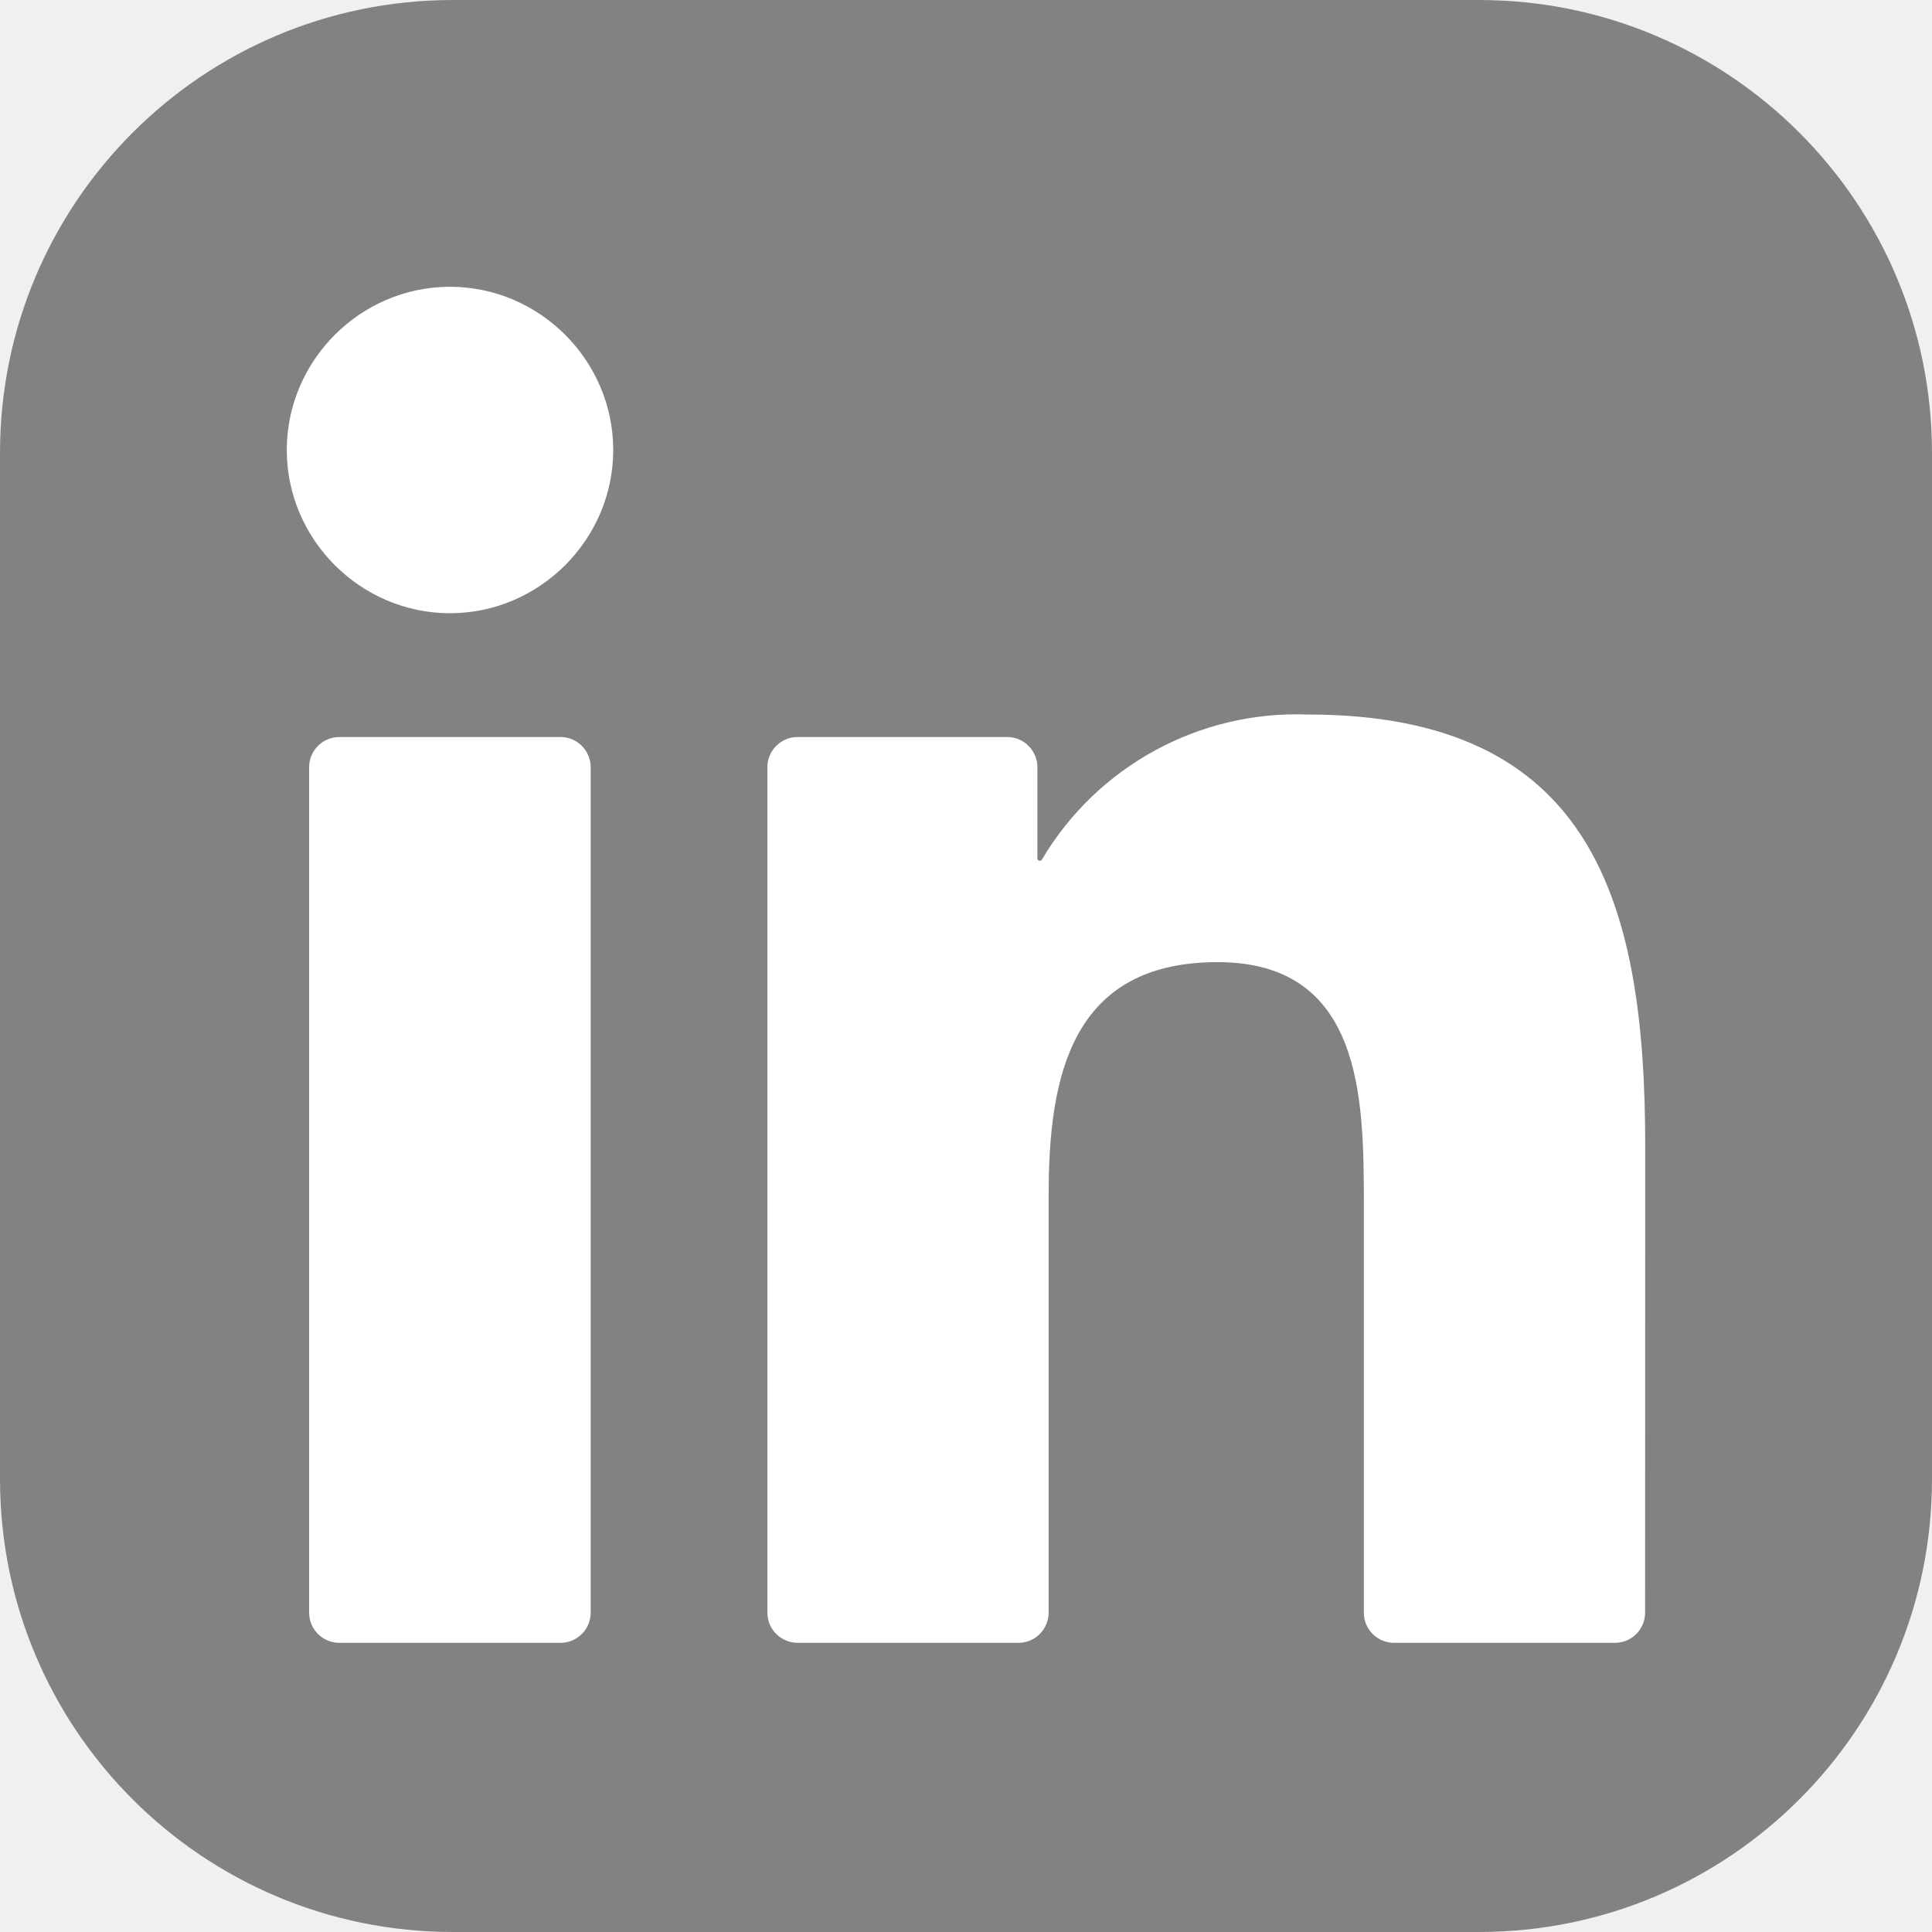
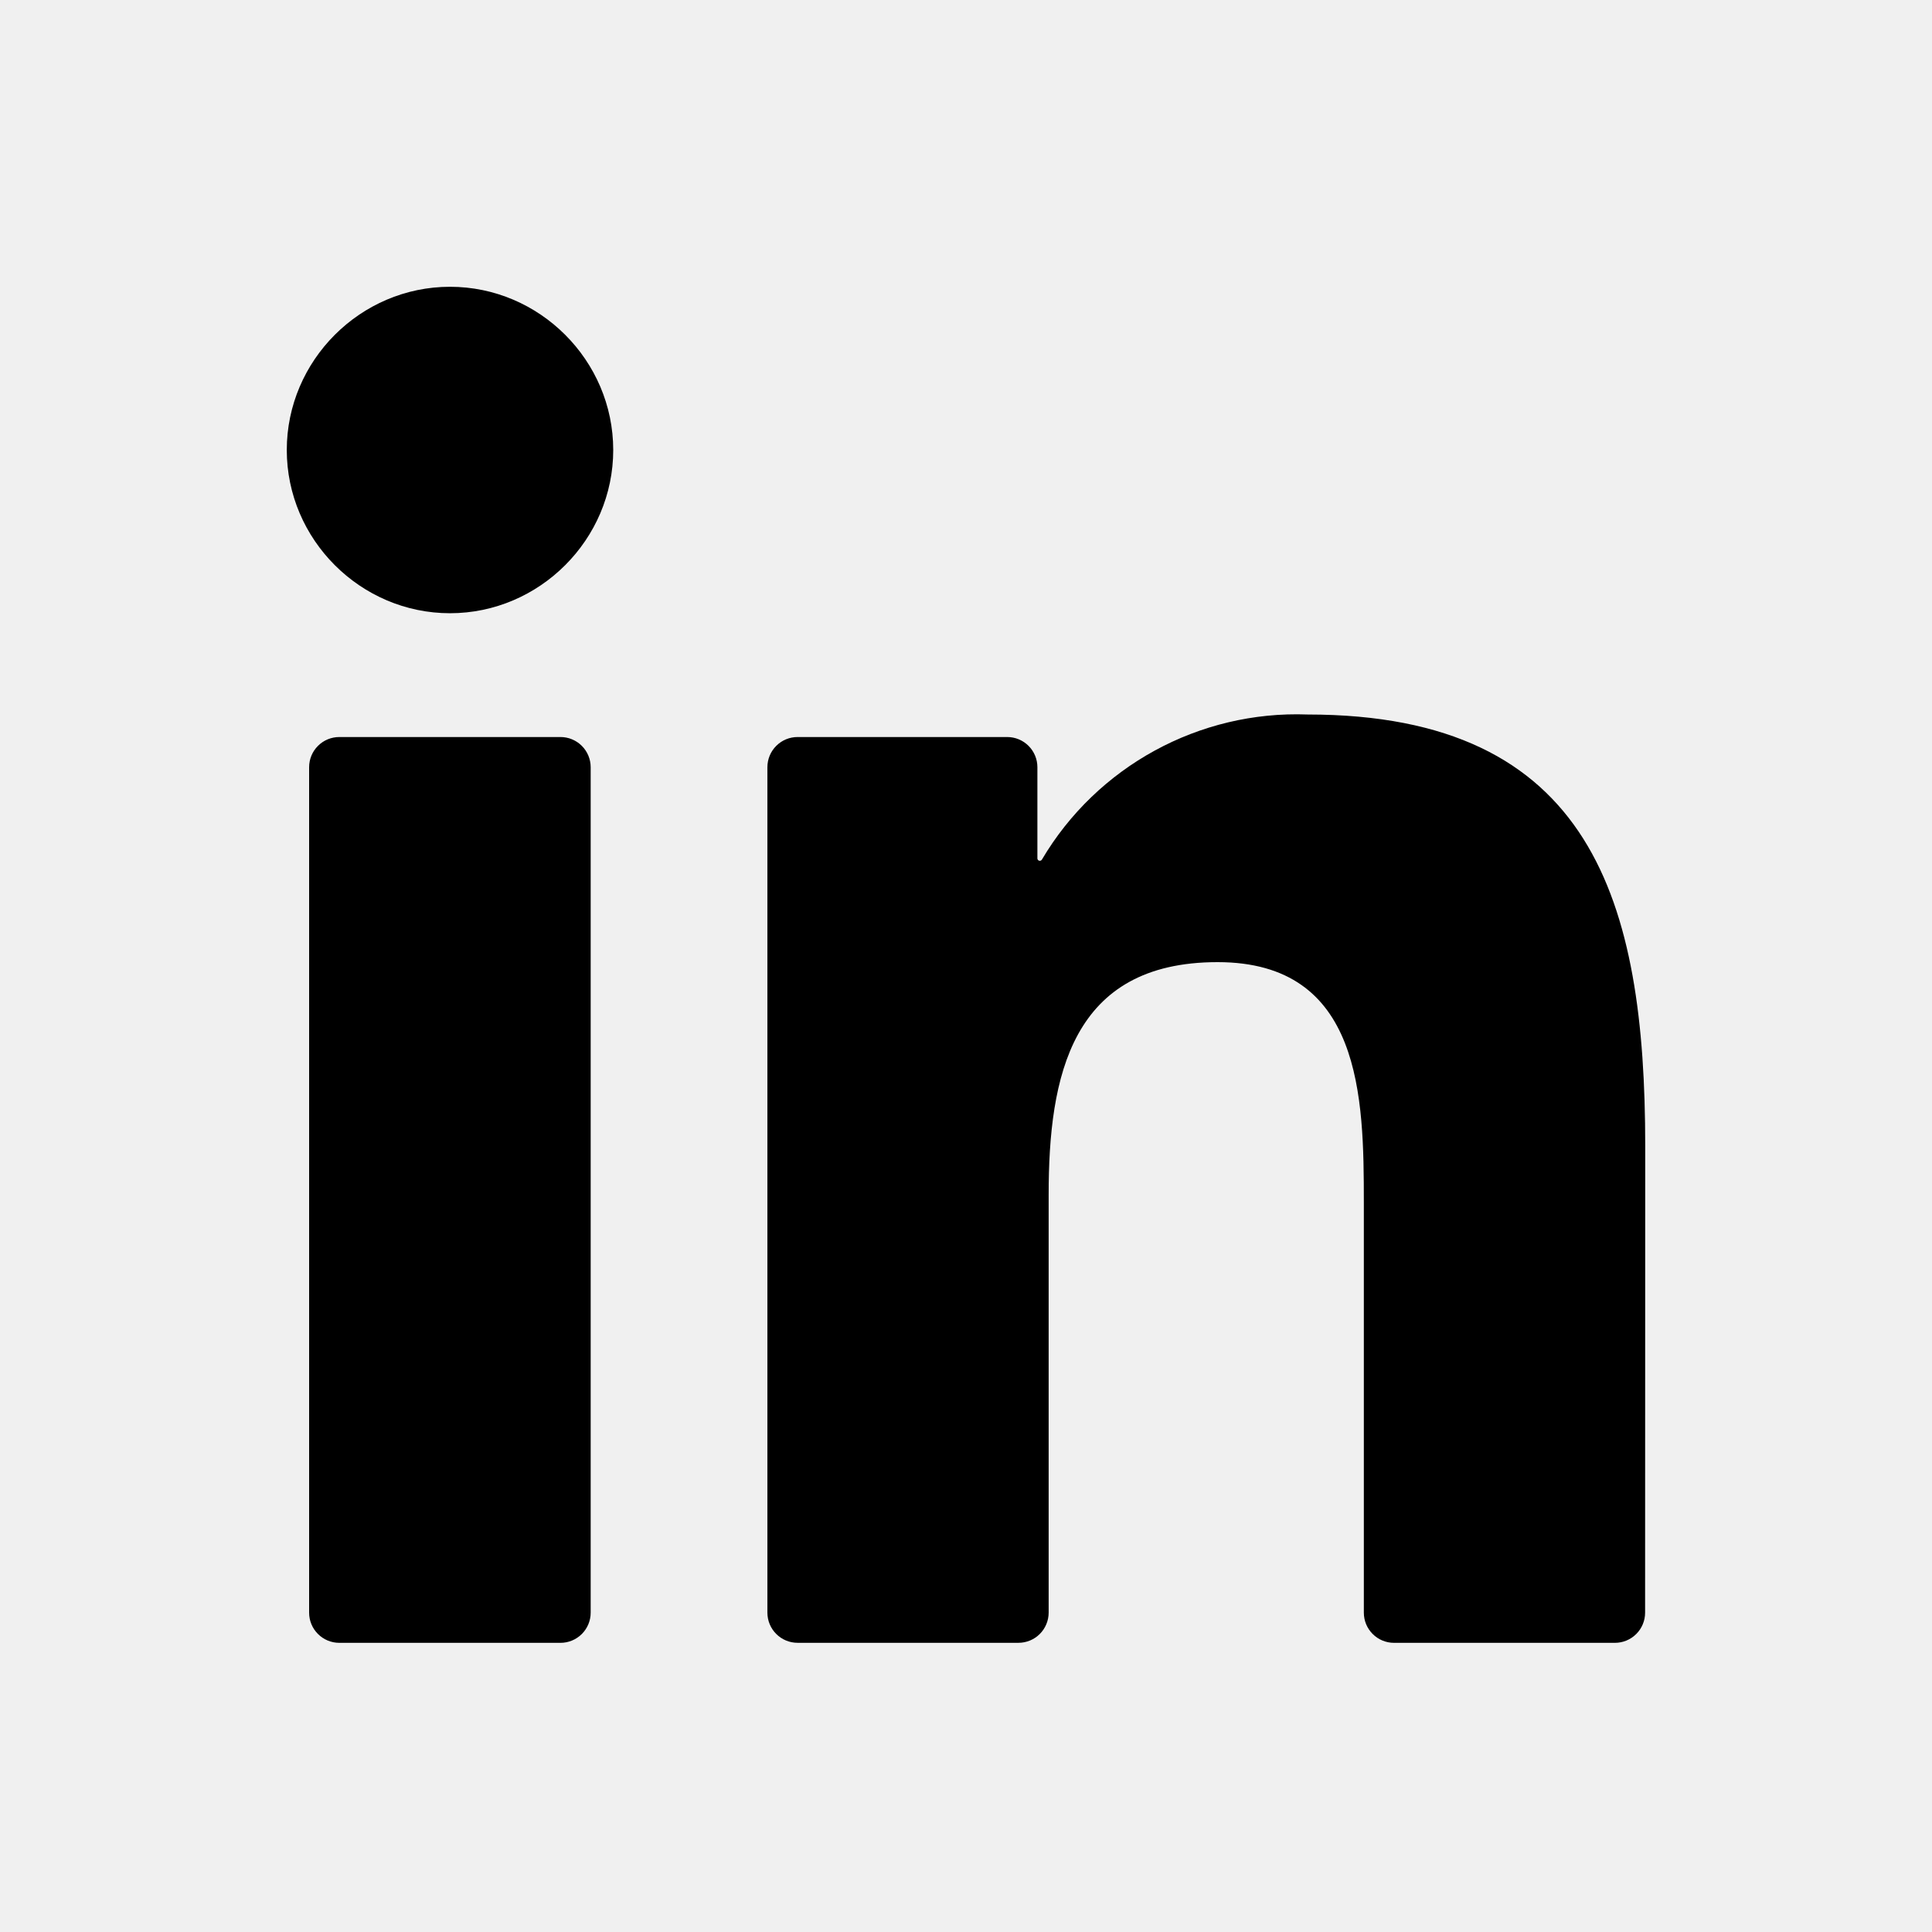
<svg xmlns="http://www.w3.org/2000/svg" width="64" height="64" viewBox="0 0 64 64" fill="none">
-   <g clip-path="url(#clip0_367_1240)">
-     <path d="M49 0H15C6.716 0 0 6.716 0 15V49C0 57.284 6.716 64 15 64H49C57.284 64 64 57.284 64 49V15C64 6.716 57.284 0 49 0Z" fill="white" />
-     <path d="M49 0H15C6.716 0 0 6.716 0 15V49C0 57.284 6.716 64 15 64H49C57.284 64 64 57.284 64 49V15C64 6.716 57.284 0 49 0Z" fill="#828282" />
-     <path d="M46.179 54.421H53.496C53.761 54.421 54.016 54.316 54.203 54.128C54.391 53.941 54.496 53.687 54.496 53.422L54.5 37.961C54.5 29.88 52.759 23.669 43.316 23.669C39.726 23.535 36.34 25.386 34.514 28.476C34.505 28.491 34.491 28.503 34.475 28.509C34.459 28.516 34.441 28.517 34.424 28.512C34.407 28.508 34.392 28.498 34.382 28.484C34.371 28.47 34.365 28.453 34.365 28.436V25.415C34.365 25.15 34.26 24.895 34.072 24.708C33.885 24.52 33.63 24.415 33.365 24.415H26.421C26.155 24.415 25.901 24.52 25.714 24.708C25.526 24.895 25.421 25.15 25.421 25.415V53.42C25.421 53.685 25.526 53.94 25.714 54.127C25.901 54.315 26.155 54.42 26.421 54.42H33.738C34.003 54.42 34.257 54.315 34.445 54.127C34.632 53.94 34.738 53.685 34.738 53.42V39.577C34.738 35.663 35.48 31.872 40.333 31.872C45.117 31.872 45.179 36.351 45.179 39.83V53.421C45.179 53.687 45.284 53.941 45.472 54.128C45.659 54.316 45.913 54.421 46.179 54.421ZM9.5 14.907C9.5 17.873 11.942 20.314 14.908 20.314C17.873 20.313 20.314 17.871 20.314 14.906C20.313 11.94 17.873 9.5 14.907 9.5C11.941 9.5 9.5 11.941 9.5 14.907ZM11.24 54.421H18.567C18.832 54.421 19.086 54.316 19.274 54.128C19.461 53.941 19.567 53.687 19.567 53.421V25.415C19.567 25.15 19.461 24.895 19.274 24.708C19.086 24.52 18.832 24.415 18.567 24.415H11.24C10.975 24.415 10.72 24.52 10.533 24.708C10.345 24.895 10.24 25.15 10.24 25.415V53.421C10.24 53.687 10.345 53.941 10.533 54.128C10.72 54.316 10.975 54.421 11.24 54.421Z" fill="white" />
-   </g>
-   <defs>
-     <clipPath id="clip0_367_1240">
-       <rect width="64" height="64" fill="white" />
-     </clipPath>
-   </defs>
+   <path d="M46.179 54.421H53.496C53.761 54.421 54.016 54.316 54.203 54.128C54.391 53.941 54.496 53.687 54.496 53.422L54.5 37.961C54.5 29.88 52.759 23.669 43.316 23.669C39.726 23.535 36.34 25.386 34.514 28.476C34.505 28.491 34.491 28.503 34.475 28.509C34.459 28.516 34.441 28.517 34.424 28.512C34.407 28.508 34.392 28.498 34.382 28.484C34.371 28.47 34.365 28.453 34.365 28.436V25.415C34.365 25.15 34.26 24.895 34.072 24.708C33.885 24.52 33.63 24.415 33.365 24.415H26.421C26.155 24.415 25.901 24.52 25.714 24.708C25.526 24.895 25.421 25.15 25.421 25.415V53.42C25.421 53.685 25.526 53.94 25.714 54.127C25.901 54.315 26.155 54.42 26.421 54.42H33.738C34.003 54.42 34.257 54.315 34.445 54.127C34.632 53.94 34.738 53.685 34.738 53.42V39.577C34.738 35.663 35.48 31.872 40.333 31.872C45.117 31.872 45.179 36.351 45.179 39.83V53.421C45.179 53.687 45.284 53.941 45.472 54.128C45.659 54.316 45.913 54.421 46.179 54.421ZM9.5 14.907C9.5 17.873 11.942 20.314 14.908 20.314C17.873 20.313 20.314 17.871 20.314 14.906C20.313 11.94 17.873 9.5 14.907 9.5C11.941 9.5 9.5 11.941 9.5 14.907ZM11.24 54.421H18.567C18.832 54.421 19.086 54.316 19.274 54.128C19.461 53.941 19.567 53.687 19.567 53.421V25.415C19.567 25.15 19.461 24.895 19.274 24.708C19.086 24.52 18.832 24.415 18.567 24.415H11.24C10.975 24.415 10.72 24.52 10.533 24.708C10.345 24.895 10.24 25.15 10.24 25.415V53.421C10.24 53.687 10.345 53.941 10.533 54.128C10.72 54.316 10.975 54.421 11.24 54.421Z" fill="currentColor" />
</svg>
